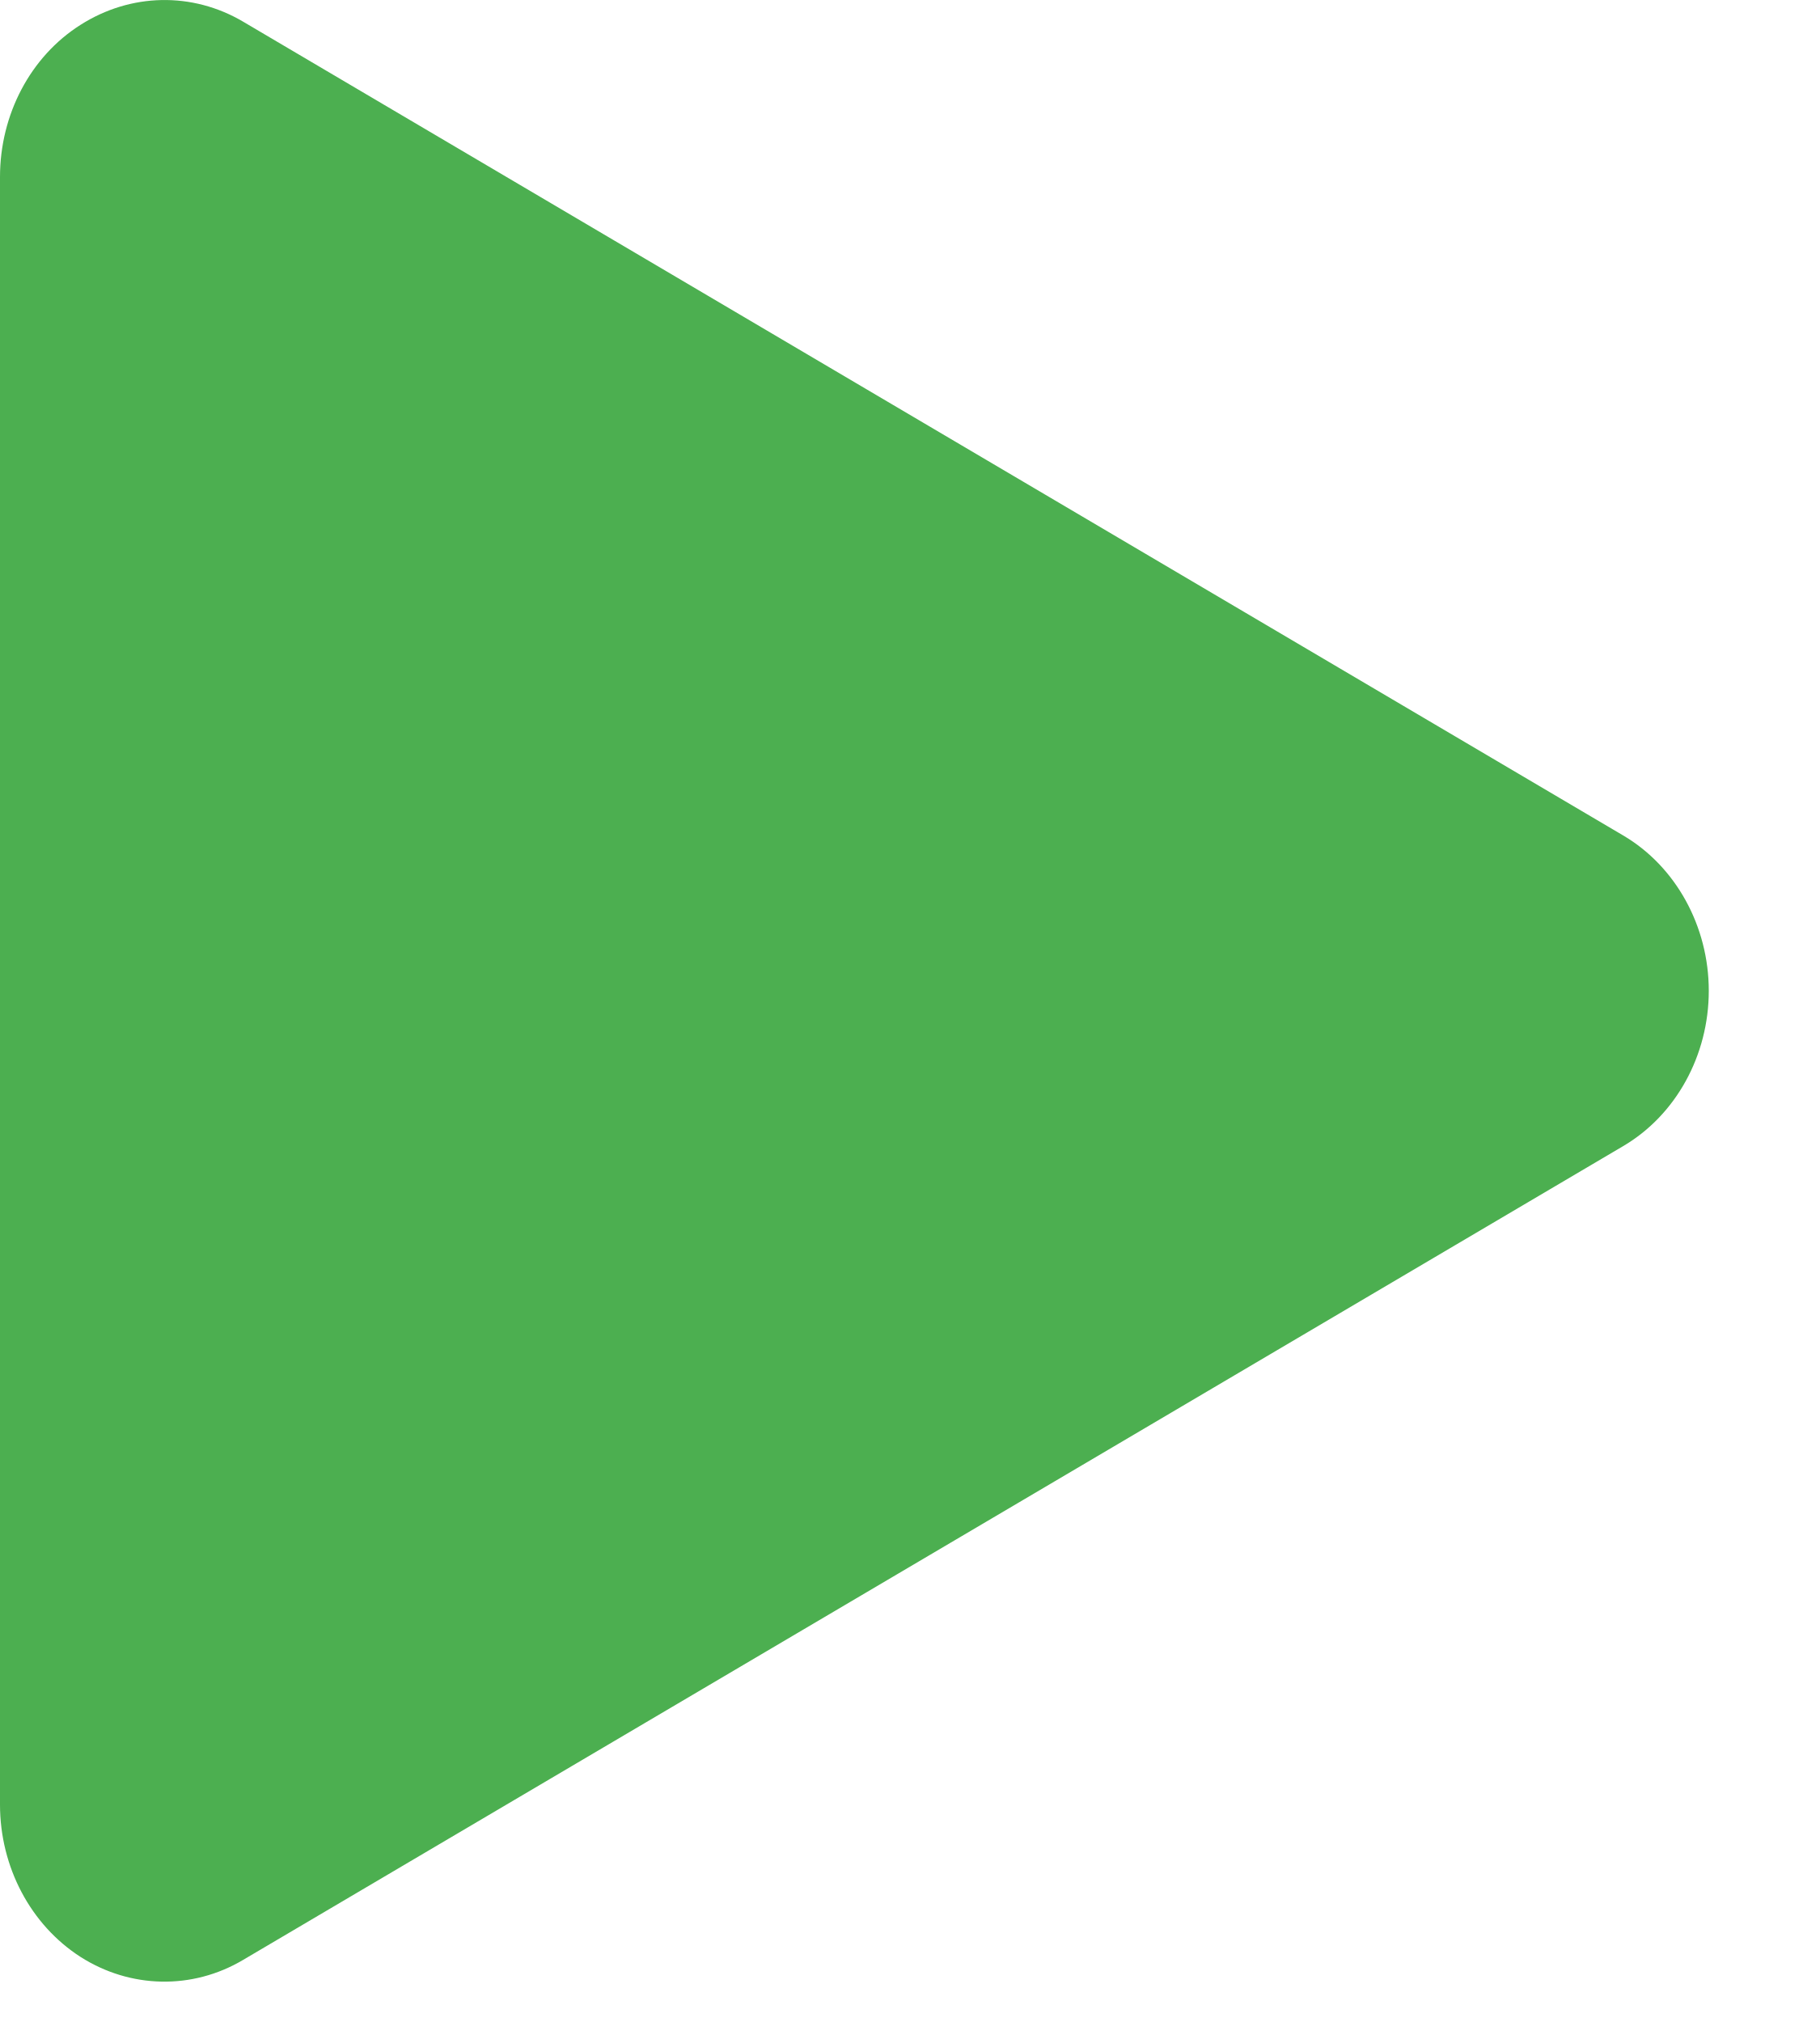
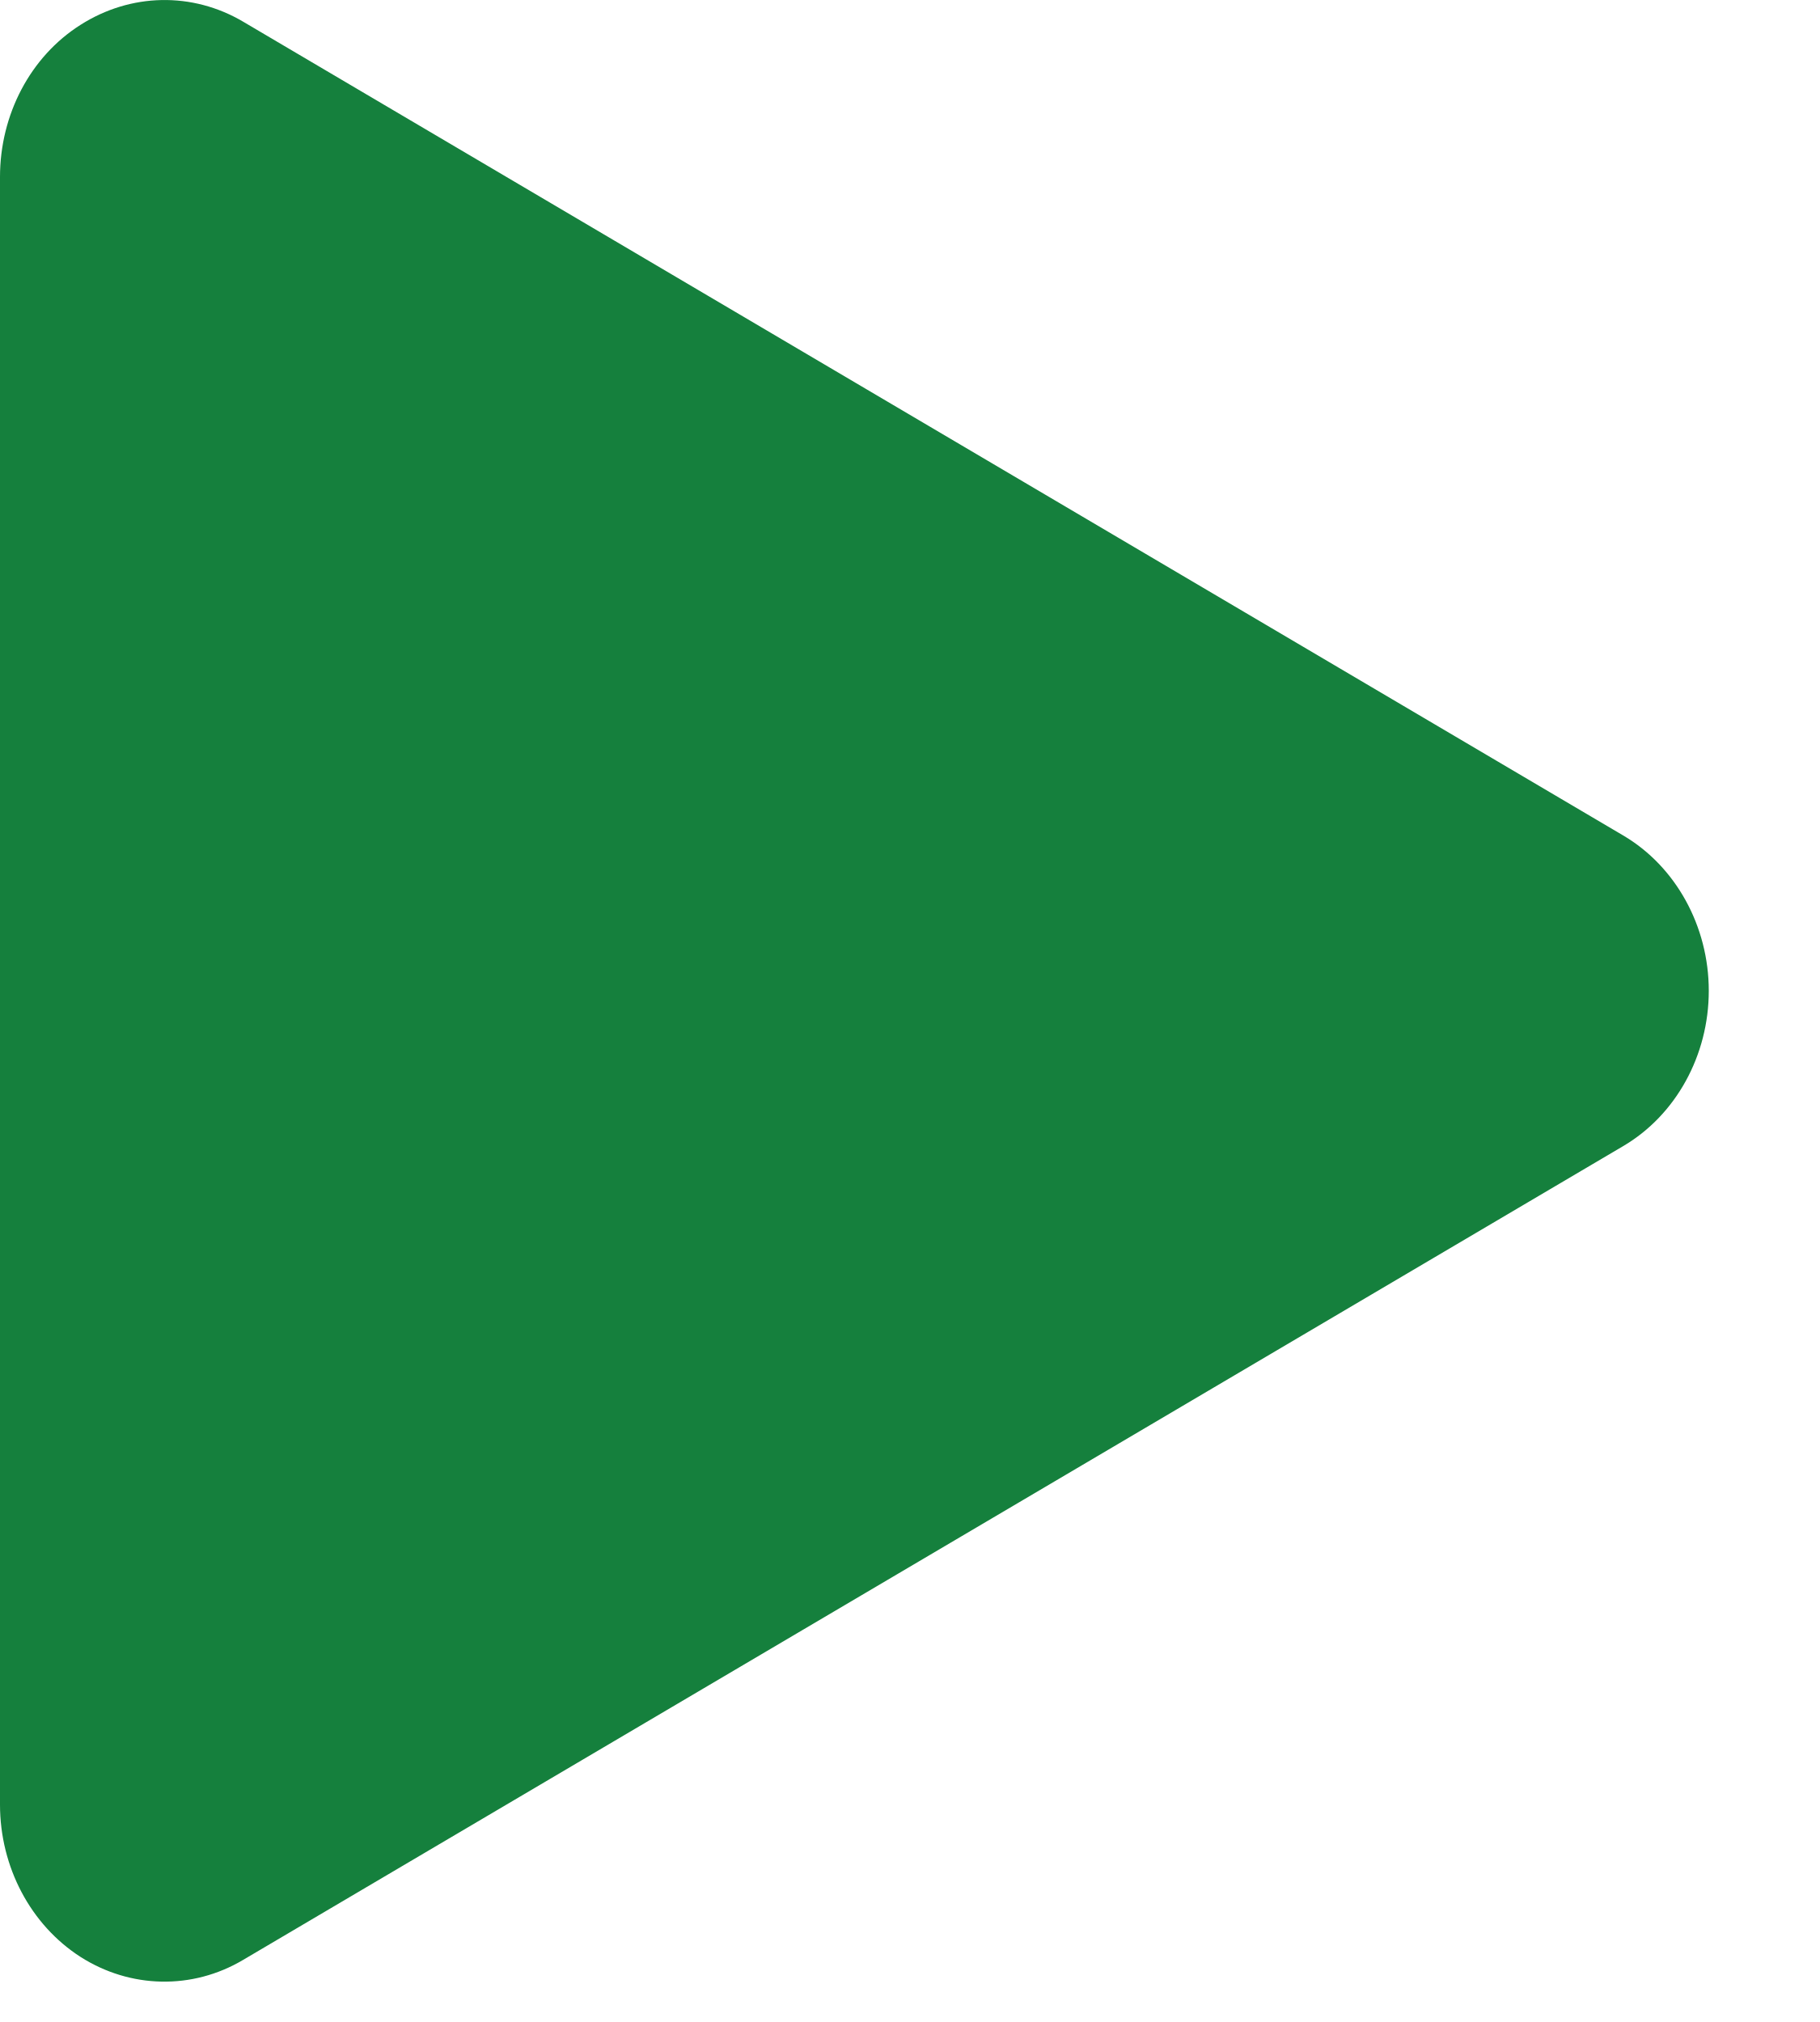
<svg xmlns="http://www.w3.org/2000/svg" width="9" height="10" viewBox="0 0 9 10" fill="none">
-   <path d="M1.202 0.107C0.951 -0.041 0.646 -0.035 0.398 0.123C0.15 0.28 0 0.567 0 0.875V8.925C0 9.234 0.152 9.52 0.398 9.678C0.644 9.835 0.951 9.842 1.202 9.693L8.027 5.668C8.287 5.515 8.45 5.22 8.45 4.9C8.45 4.581 8.287 4.285 8.027 4.132L1.202 0.107Z" fill="#4CAF50" />
+   <path d="M1.202 0.107C0.951 -0.041 0.646 -0.035 0.398 0.123C0.15 0.28 0 0.567 0 0.875V8.925C0 9.234 0.152 9.52 0.398 9.678C0.644 9.835 0.951 9.842 1.202 9.693L8.027 5.668C8.287 5.515 8.45 5.22 8.45 4.9C8.45 4.581 8.287 4.285 8.027 4.132L1.202 0.107Z" fill="#15803D" />
</svg>
